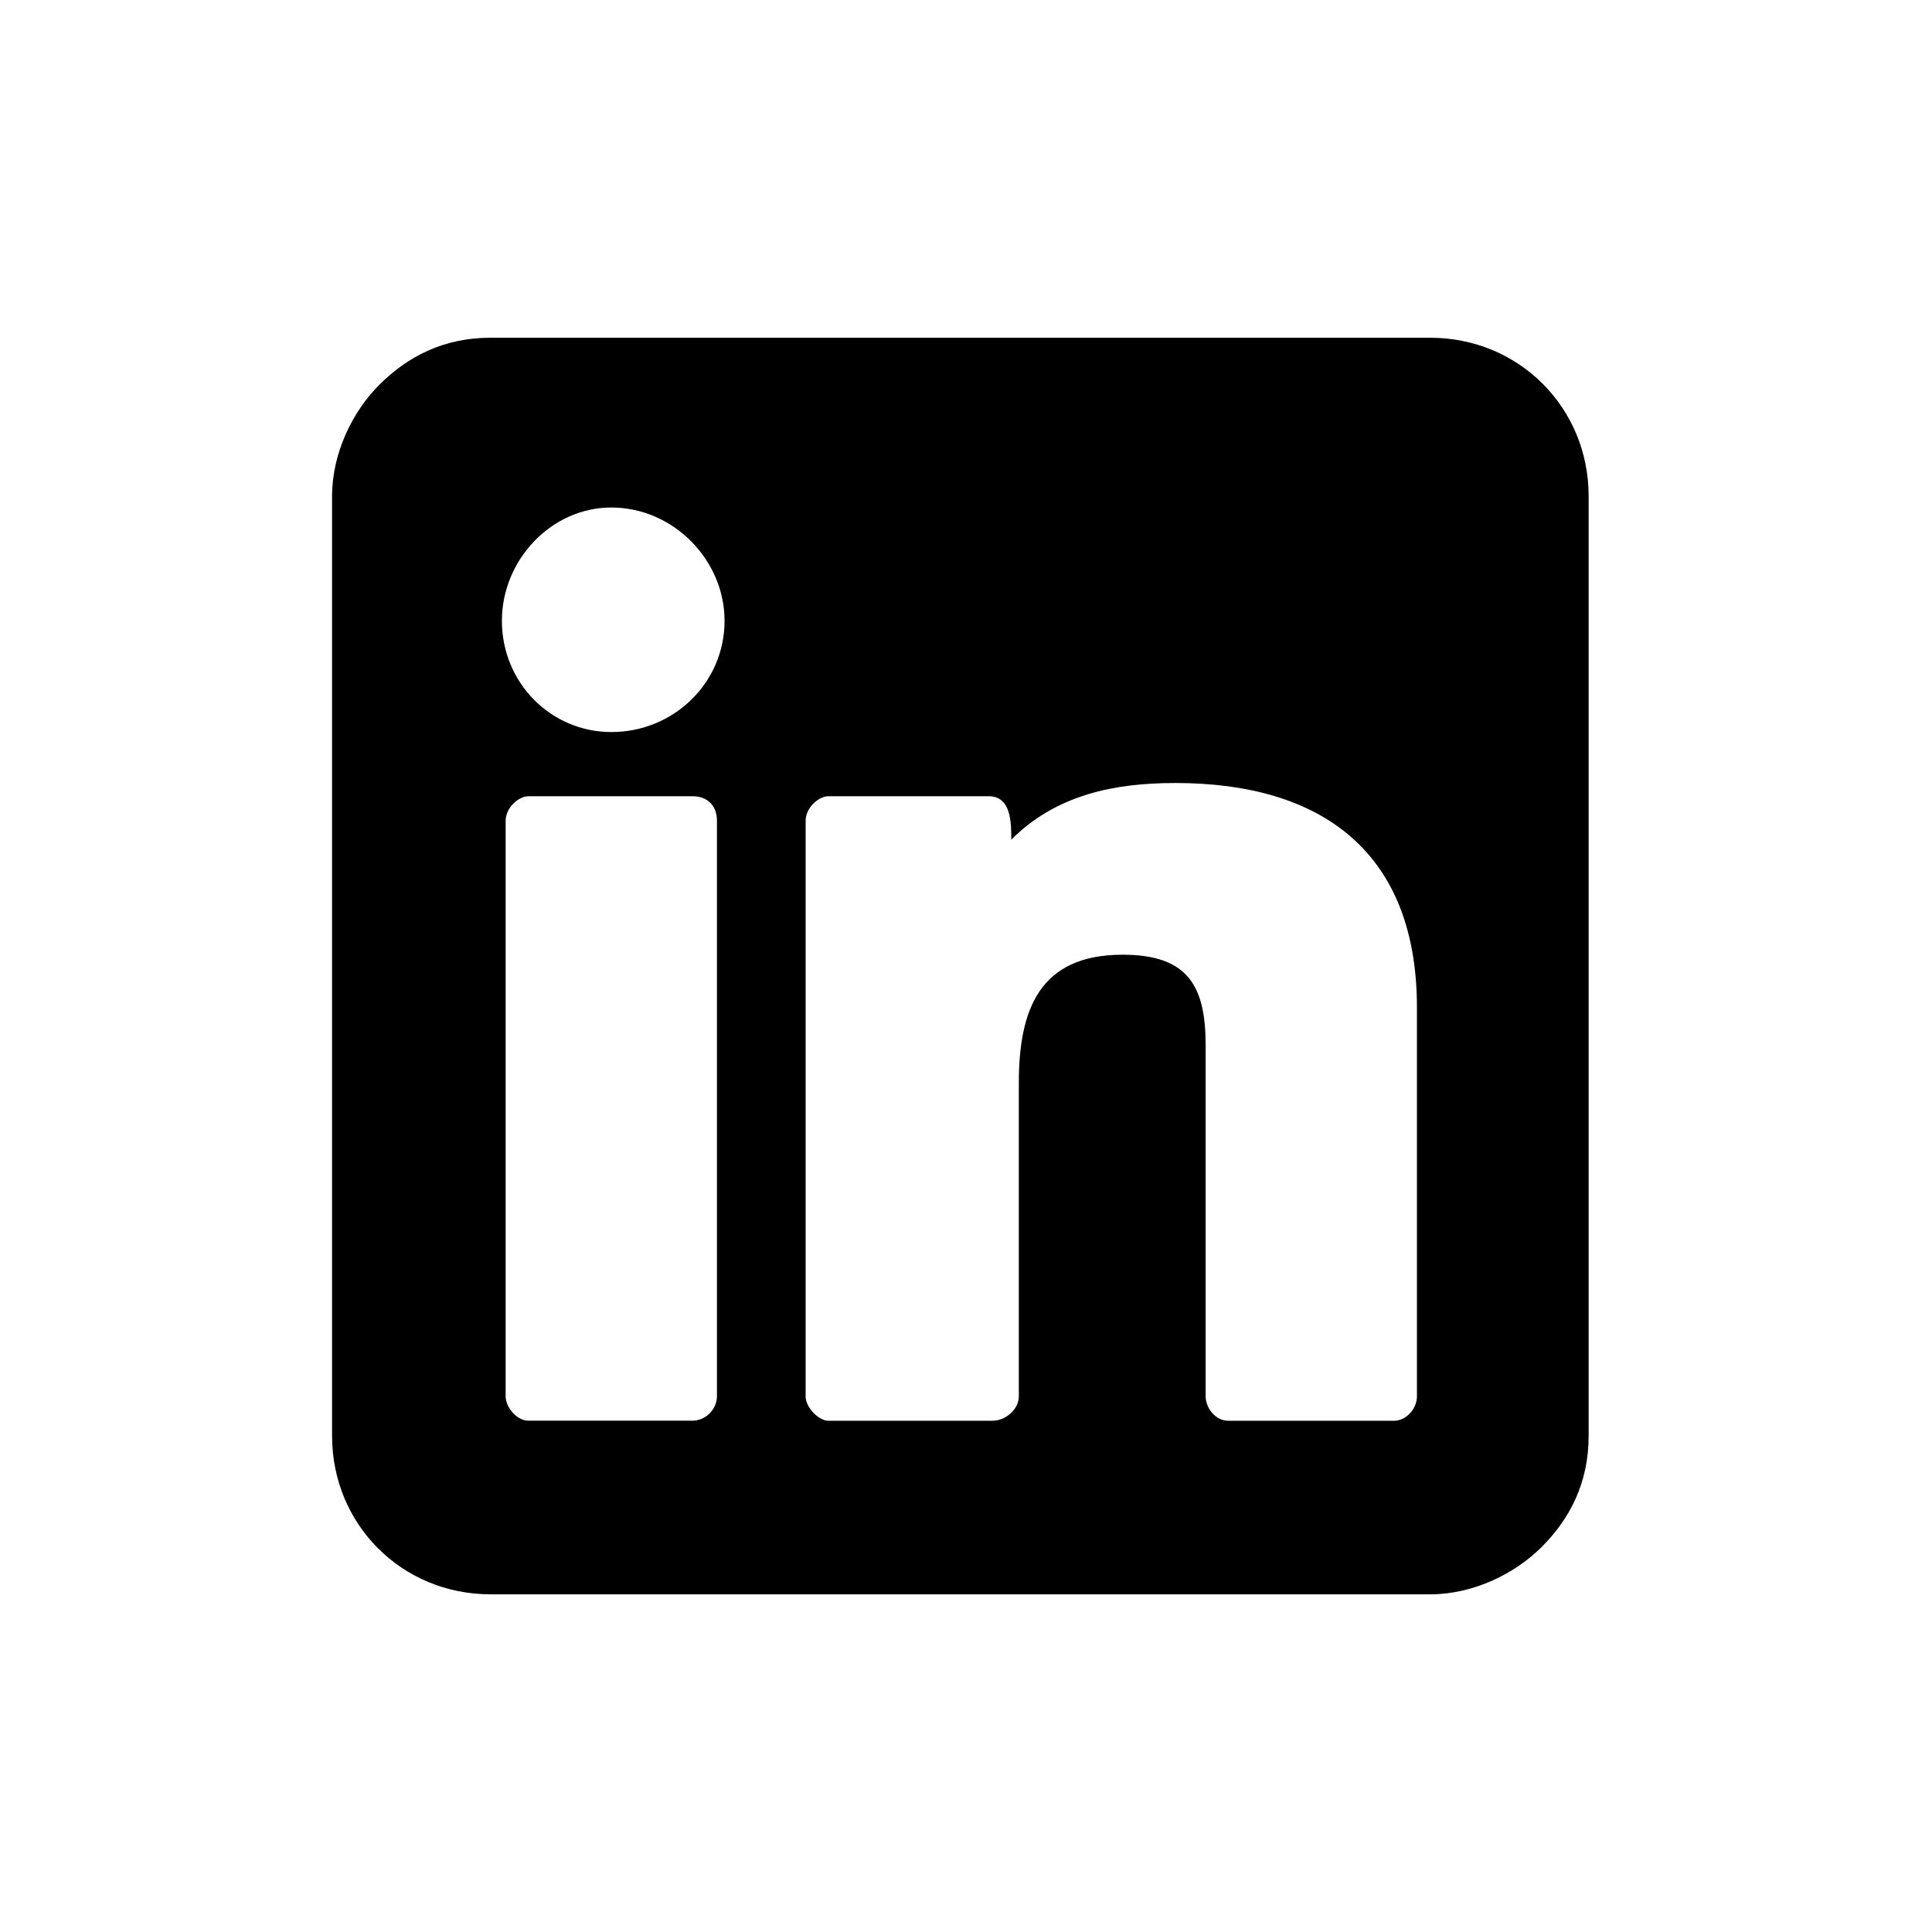
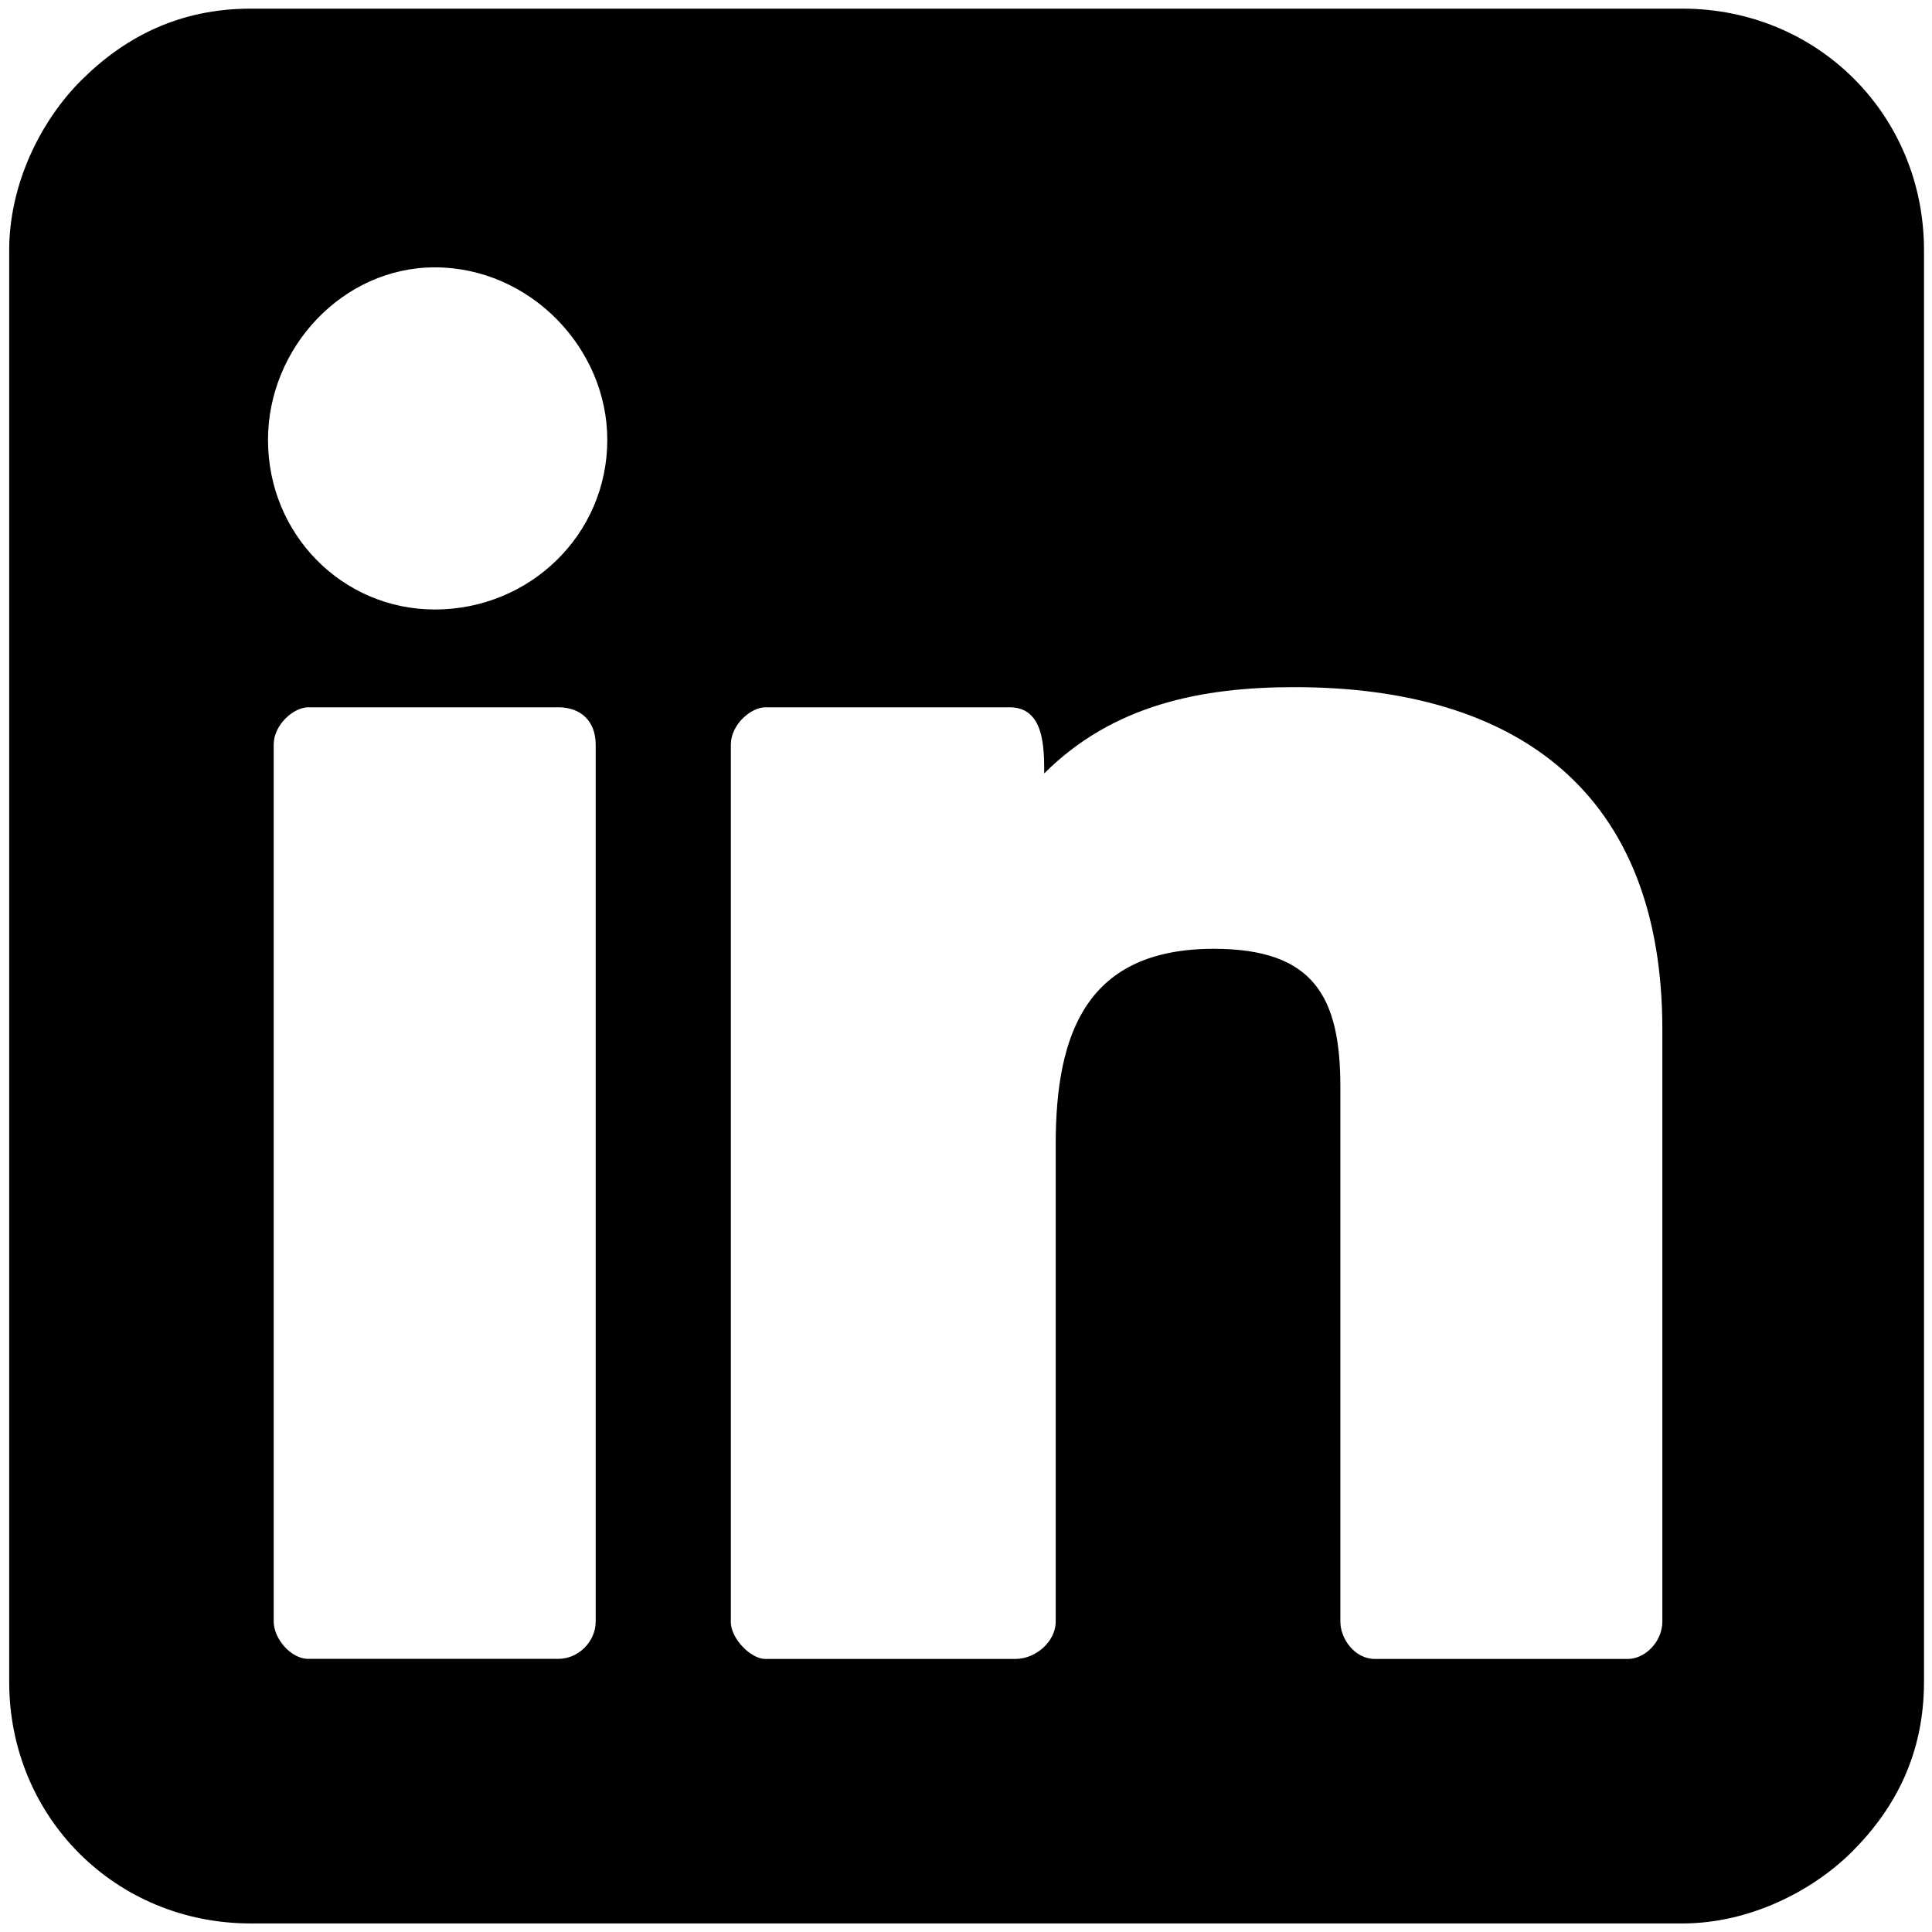
- <svg xmlns="http://www.w3.org/2000/svg" fill="currentColor" width="400px" height="400px" viewBox="-5.5 0 32 32" version="1.1">
+ <svg xmlns="http://www.w3.org/2000/svg" fill="currentColor" width="400px" height="400px" viewBox="-0.1 5.5 21 21" version="1.1">
  <path d="M0 8.219v15.563c0 1.469 1.156 2.625 2.625 2.625h15.563c0.719 0 1.406-0.344 1.844-0.781 0.469-0.469 0.781-1.063 0.781-1.844v-15.563c0-1.469-1.156-2.625-2.625-2.625h-15.563c-0.781 0-1.375 0.313-1.844 0.781-0.438 0.438-0.781 1.125-0.781 1.844zM2.813 10.281c0-1 0.813-1.875 1.813-1.875 1.031 0 1.875 0.875 1.875 1.875 0 1.031-0.844 1.844-1.875 1.844-1 0-1.813-0.813-1.813-1.844zM7.844 23.125v-9.531c0-0.219 0.219-0.406 0.375-0.406h2.656c0.375 0 0.375 0.438 0.375 0.719 0.75-0.75 1.719-0.938 2.719-0.938 2.438 0 4 1.156 4 3.719v6.438c0 0.219-0.188 0.406-0.375 0.406h-2.75c-0.219 0-0.375-0.219-0.375-0.406v-5.813c0-0.969-0.281-1.5-1.375-1.5-1.375 0-1.719 0.906-1.719 2.125v5.188c0 0.219-0.219 0.406-0.438 0.406h-2.719c-0.156 0-0.375-0.219-0.375-0.406zM2.875 23.125v-9.531c0-0.219 0.219-0.406 0.375-0.406h2.719c0.25 0 0.406 0.156 0.406 0.406v9.531c0 0.219-0.188 0.406-0.406 0.406h-2.719c-0.188 0-0.375-0.219-0.375-0.406z" />
</svg>
